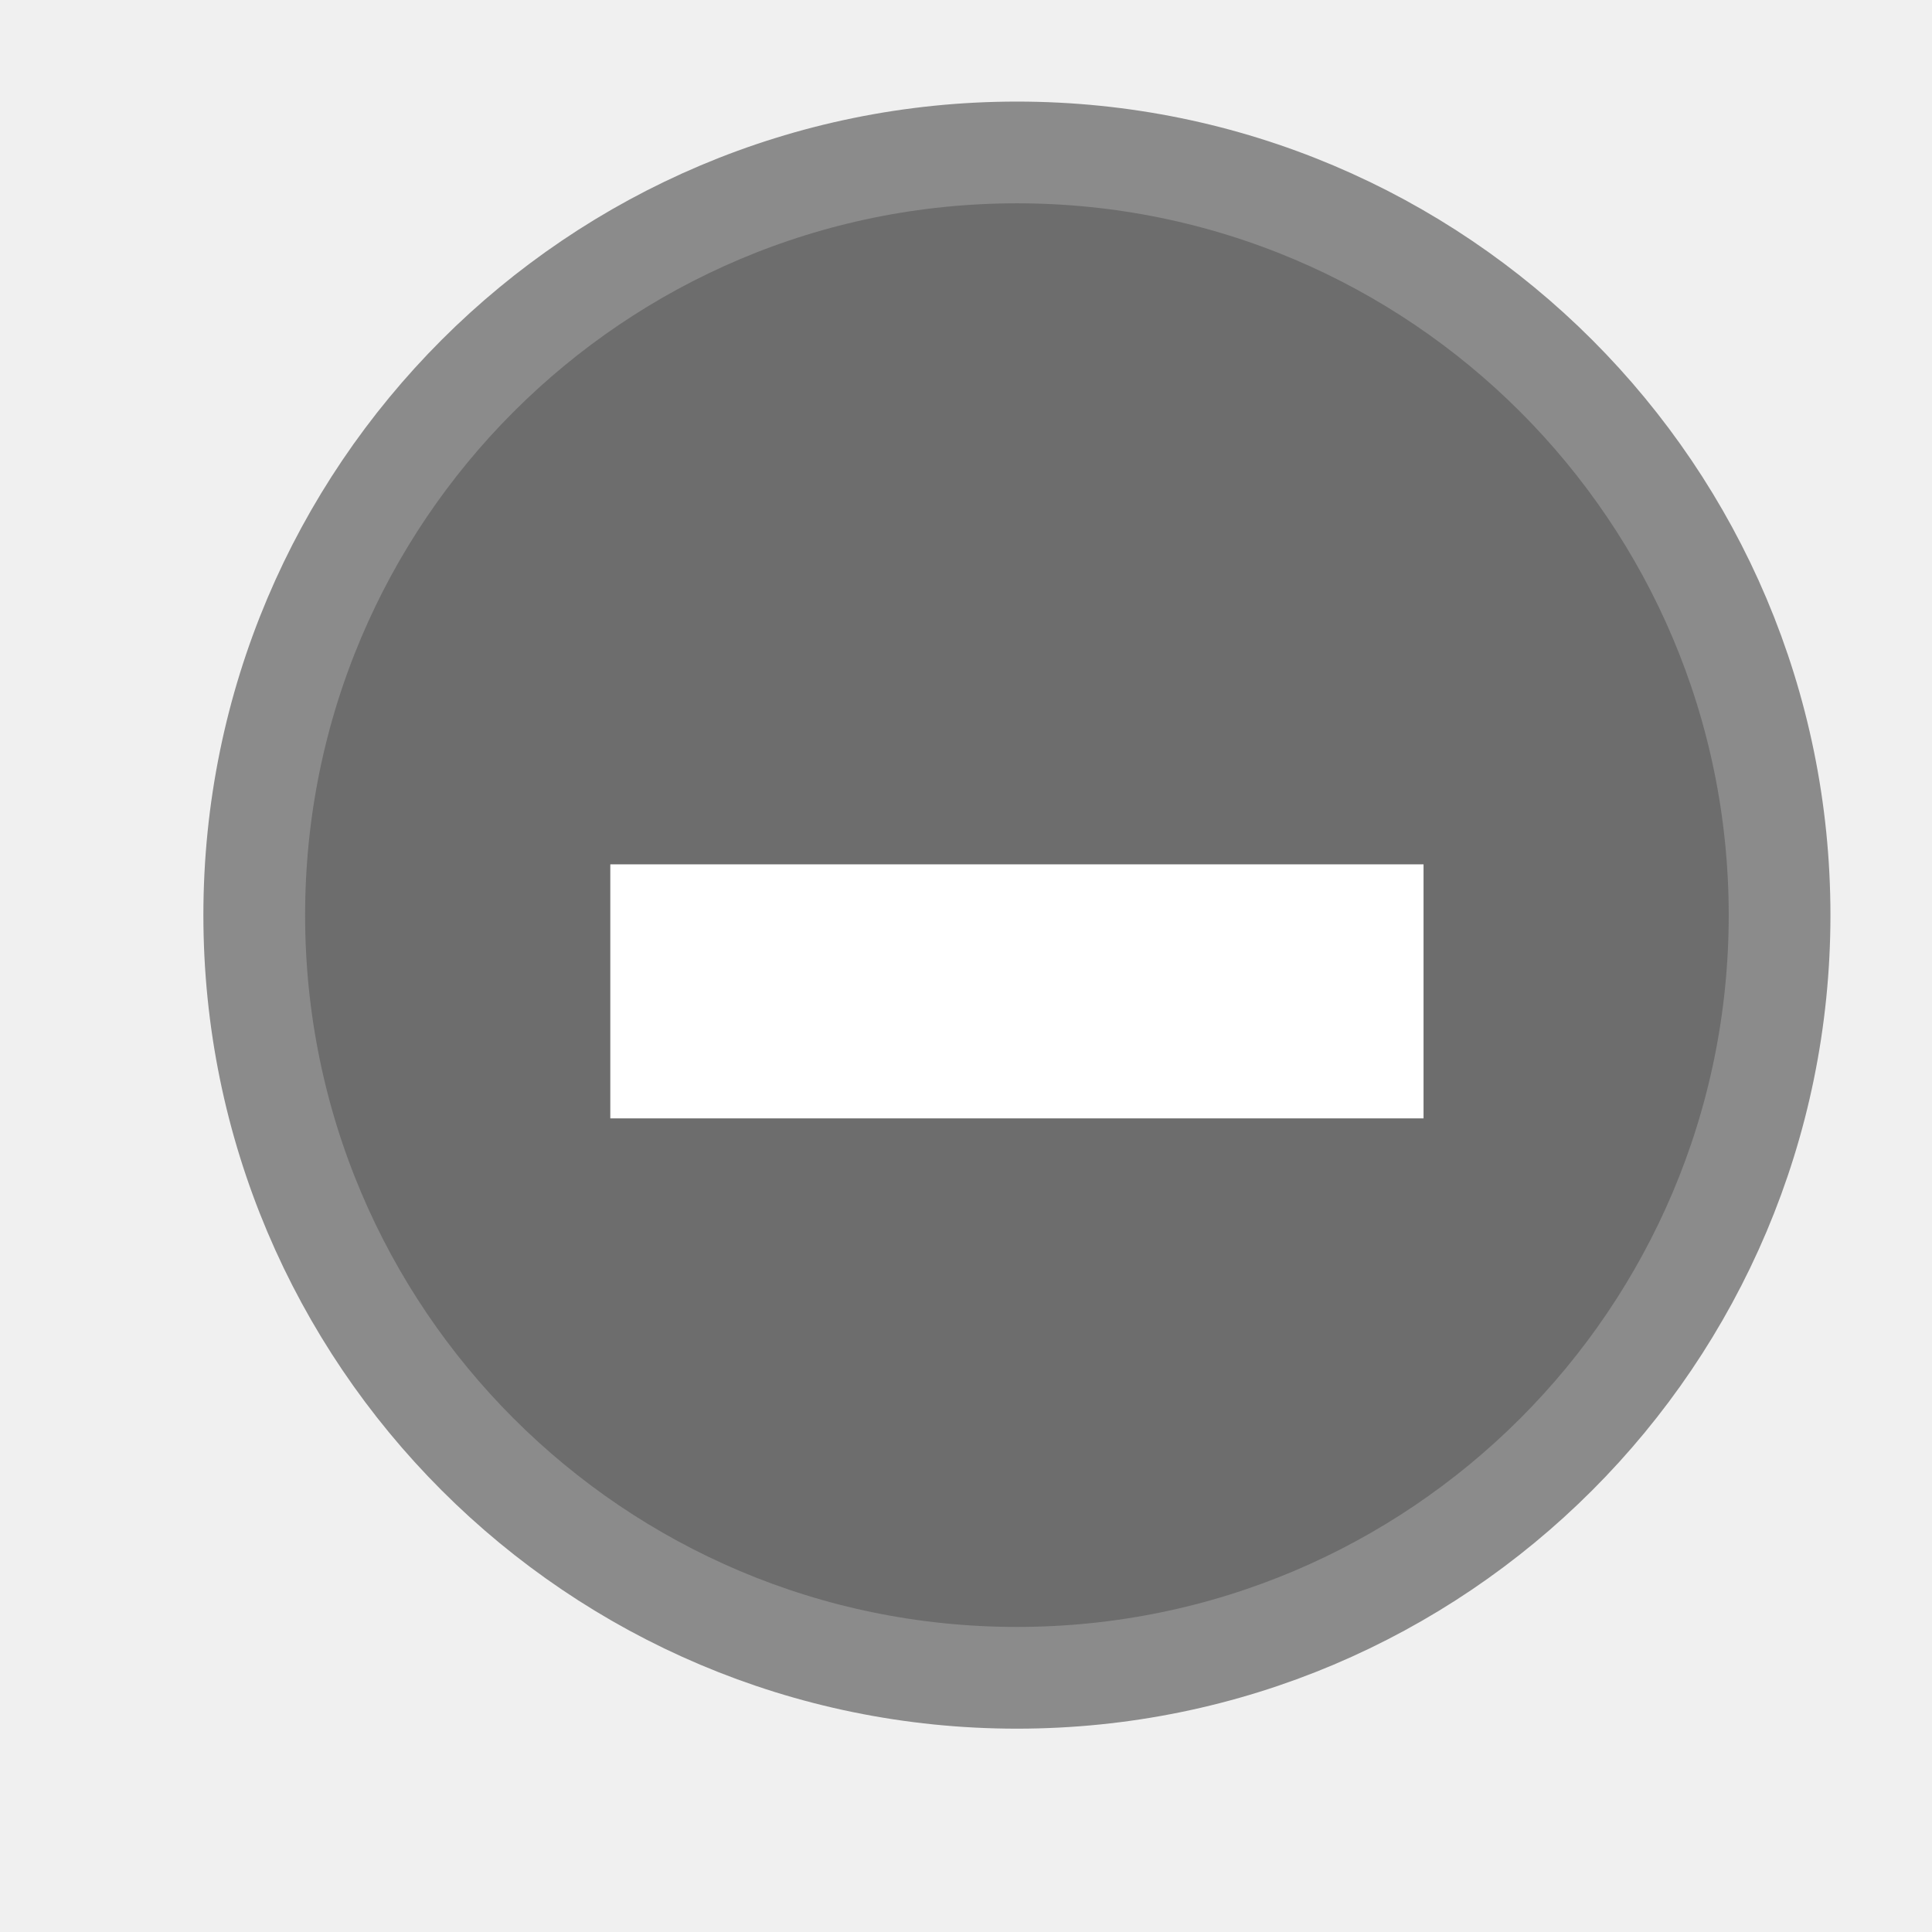
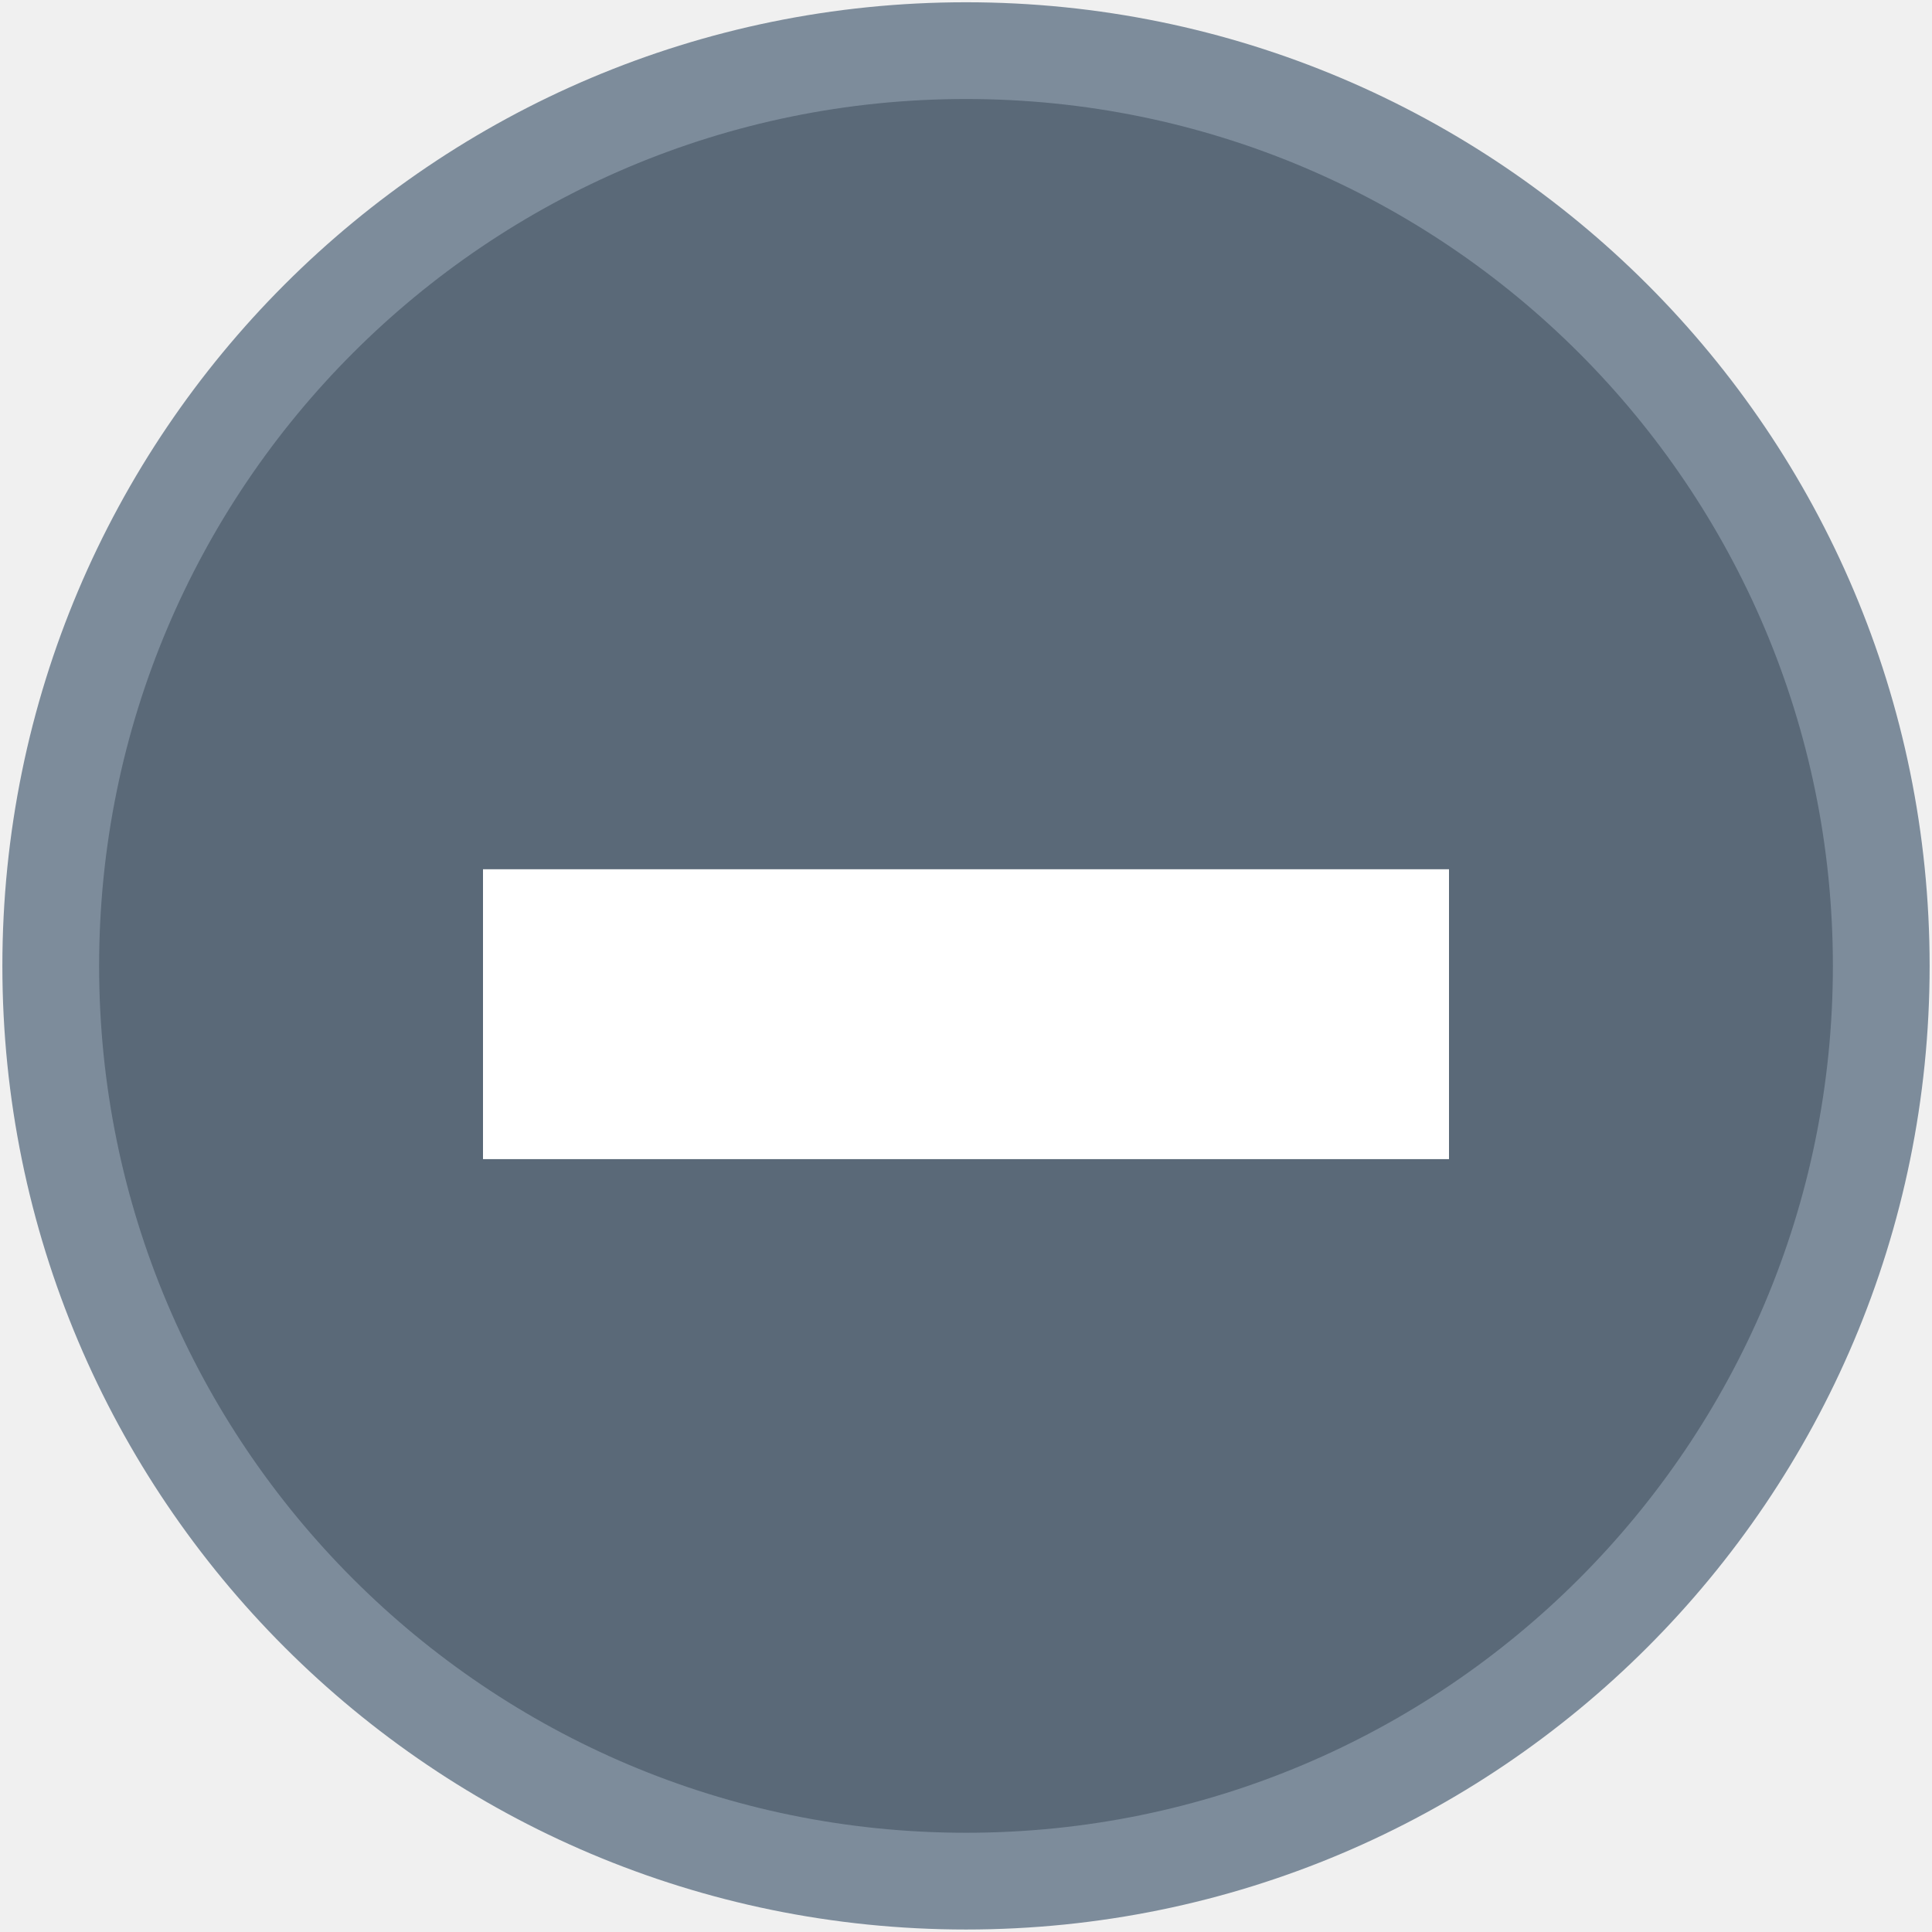
- <svg xmlns="http://www.w3.org/2000/svg" id="svg8" version="1.1" viewBox="0 0 5.027 5.027" height="19" width="19">
+ <svg xmlns="http://www.w3.org/2000/svg" id="svg8" version="1.1" viewBox="0 0 5.292 5.292" height="20" width="20">
  <defs id="defs2" />
-   <g transform="matrix(0.8021109,0,0,0.8021264,0.5235831,-233.728)" id="layer1">
-     <circle r="2.474" cy="294.354" cx="2.646" id="path815" style="opacity:1;fill:#6d6d6d;fill-opacity:1;stroke:#8b8b8b;stroke-width:0.33;stroke-linecap:round;stroke-linejoin:miter;stroke-miterlimit:4;stroke-dasharray:none;stroke-opacity:1;paint-order:markers fill stroke" />
+   <g transform="translate(0,-291.7083)" id="layer1">
+     <circle r="2.507" cy="294.354" cx="2.646" id="path815" style="opacity:1;fill:#5a6978;fill-opacity:1;stroke:#7d8c9b;stroke-width:0.265;stroke-linecap:round;stroke-linejoin:miter;stroke-miterlimit:4;stroke-dasharray:none;stroke-opacity:1;paint-order:markers fill stroke" />
  </g>
-   <path style="opacity:1;fill:#ffffff;fill-opacity:1;stroke:none;stroke-width:0.17;stroke-linecap:round;stroke-linejoin:miter;stroke-miterlimit:4;stroke-dasharray:none;stroke-opacity:1;paint-order:markers fill stroke" d="M 1.588,2.249 H 3.704 V 2.91 H 1.588 Z" id="rect1265" />
+   <path id="rect1265" d="m 1.323,2.381 h 2.646 v 0.794 H 1.323 Z" style="opacity:1;fill:#ffffff;fill-opacity:1;stroke:none;stroke-width:0.208;stroke-linecap:round;stroke-linejoin:miter;stroke-miterlimit:4;stroke-dasharray:none;stroke-opacity:1;paint-order:markers fill stroke" />
</svg>
